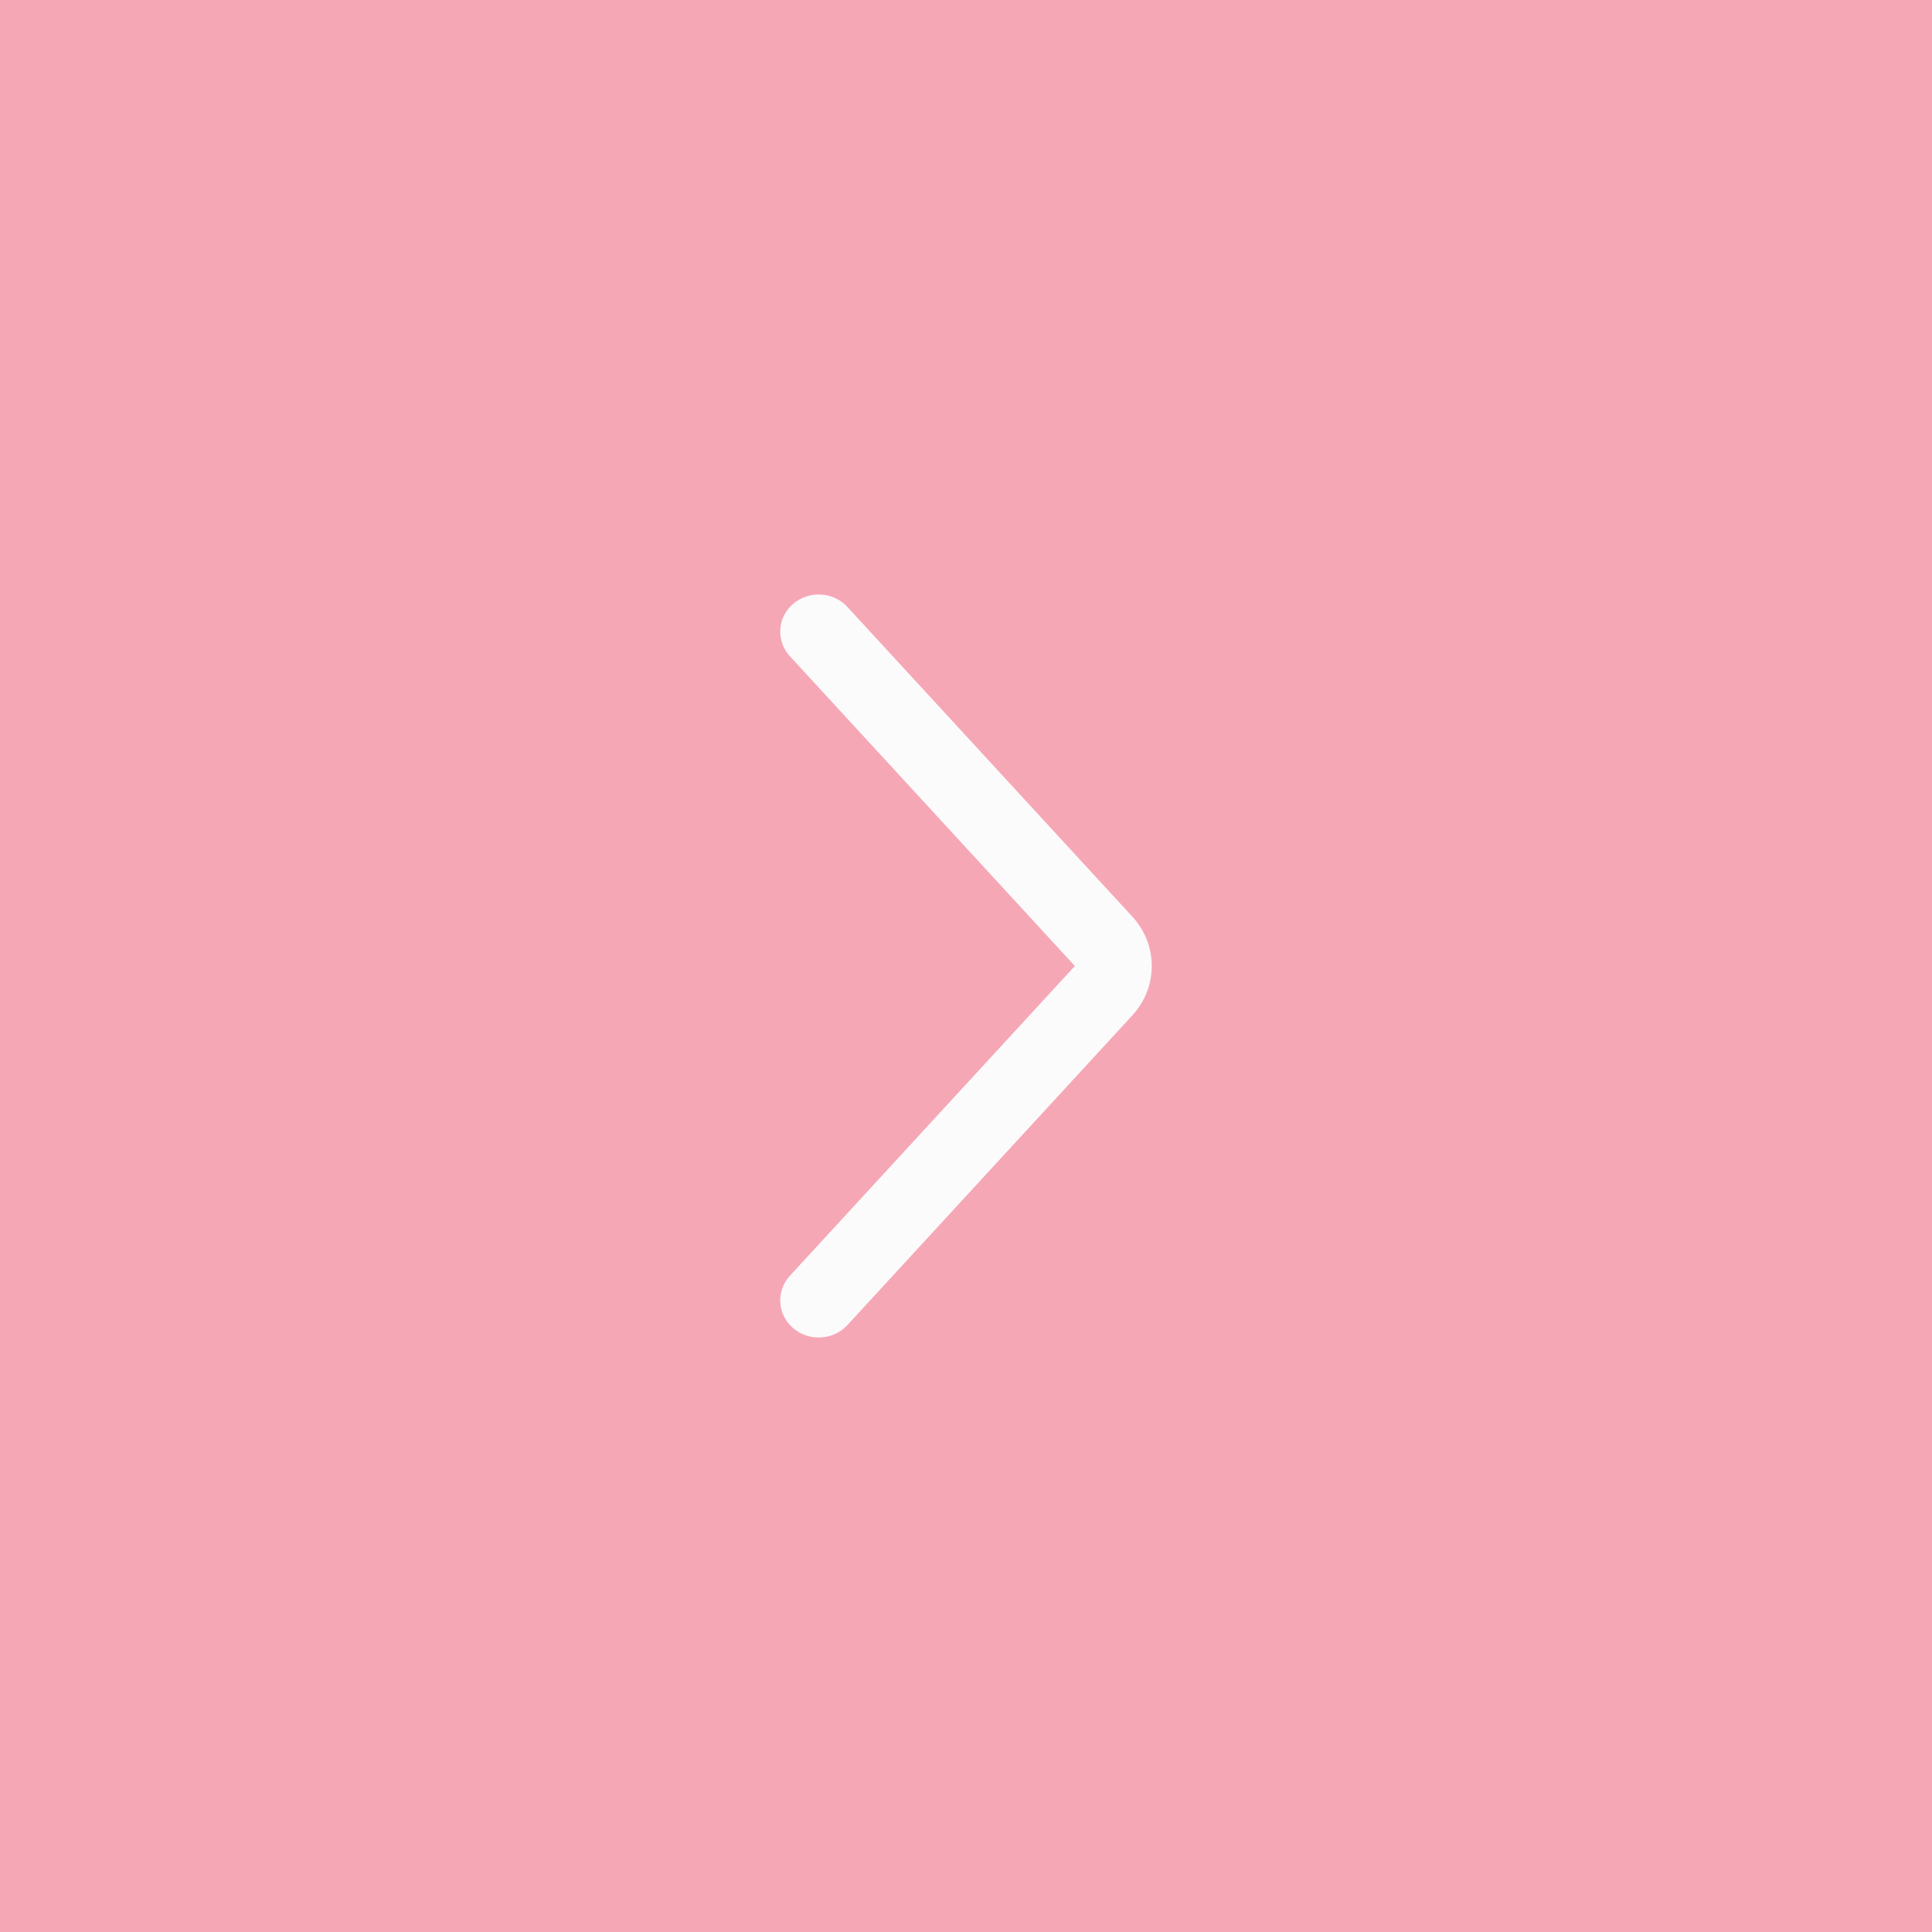
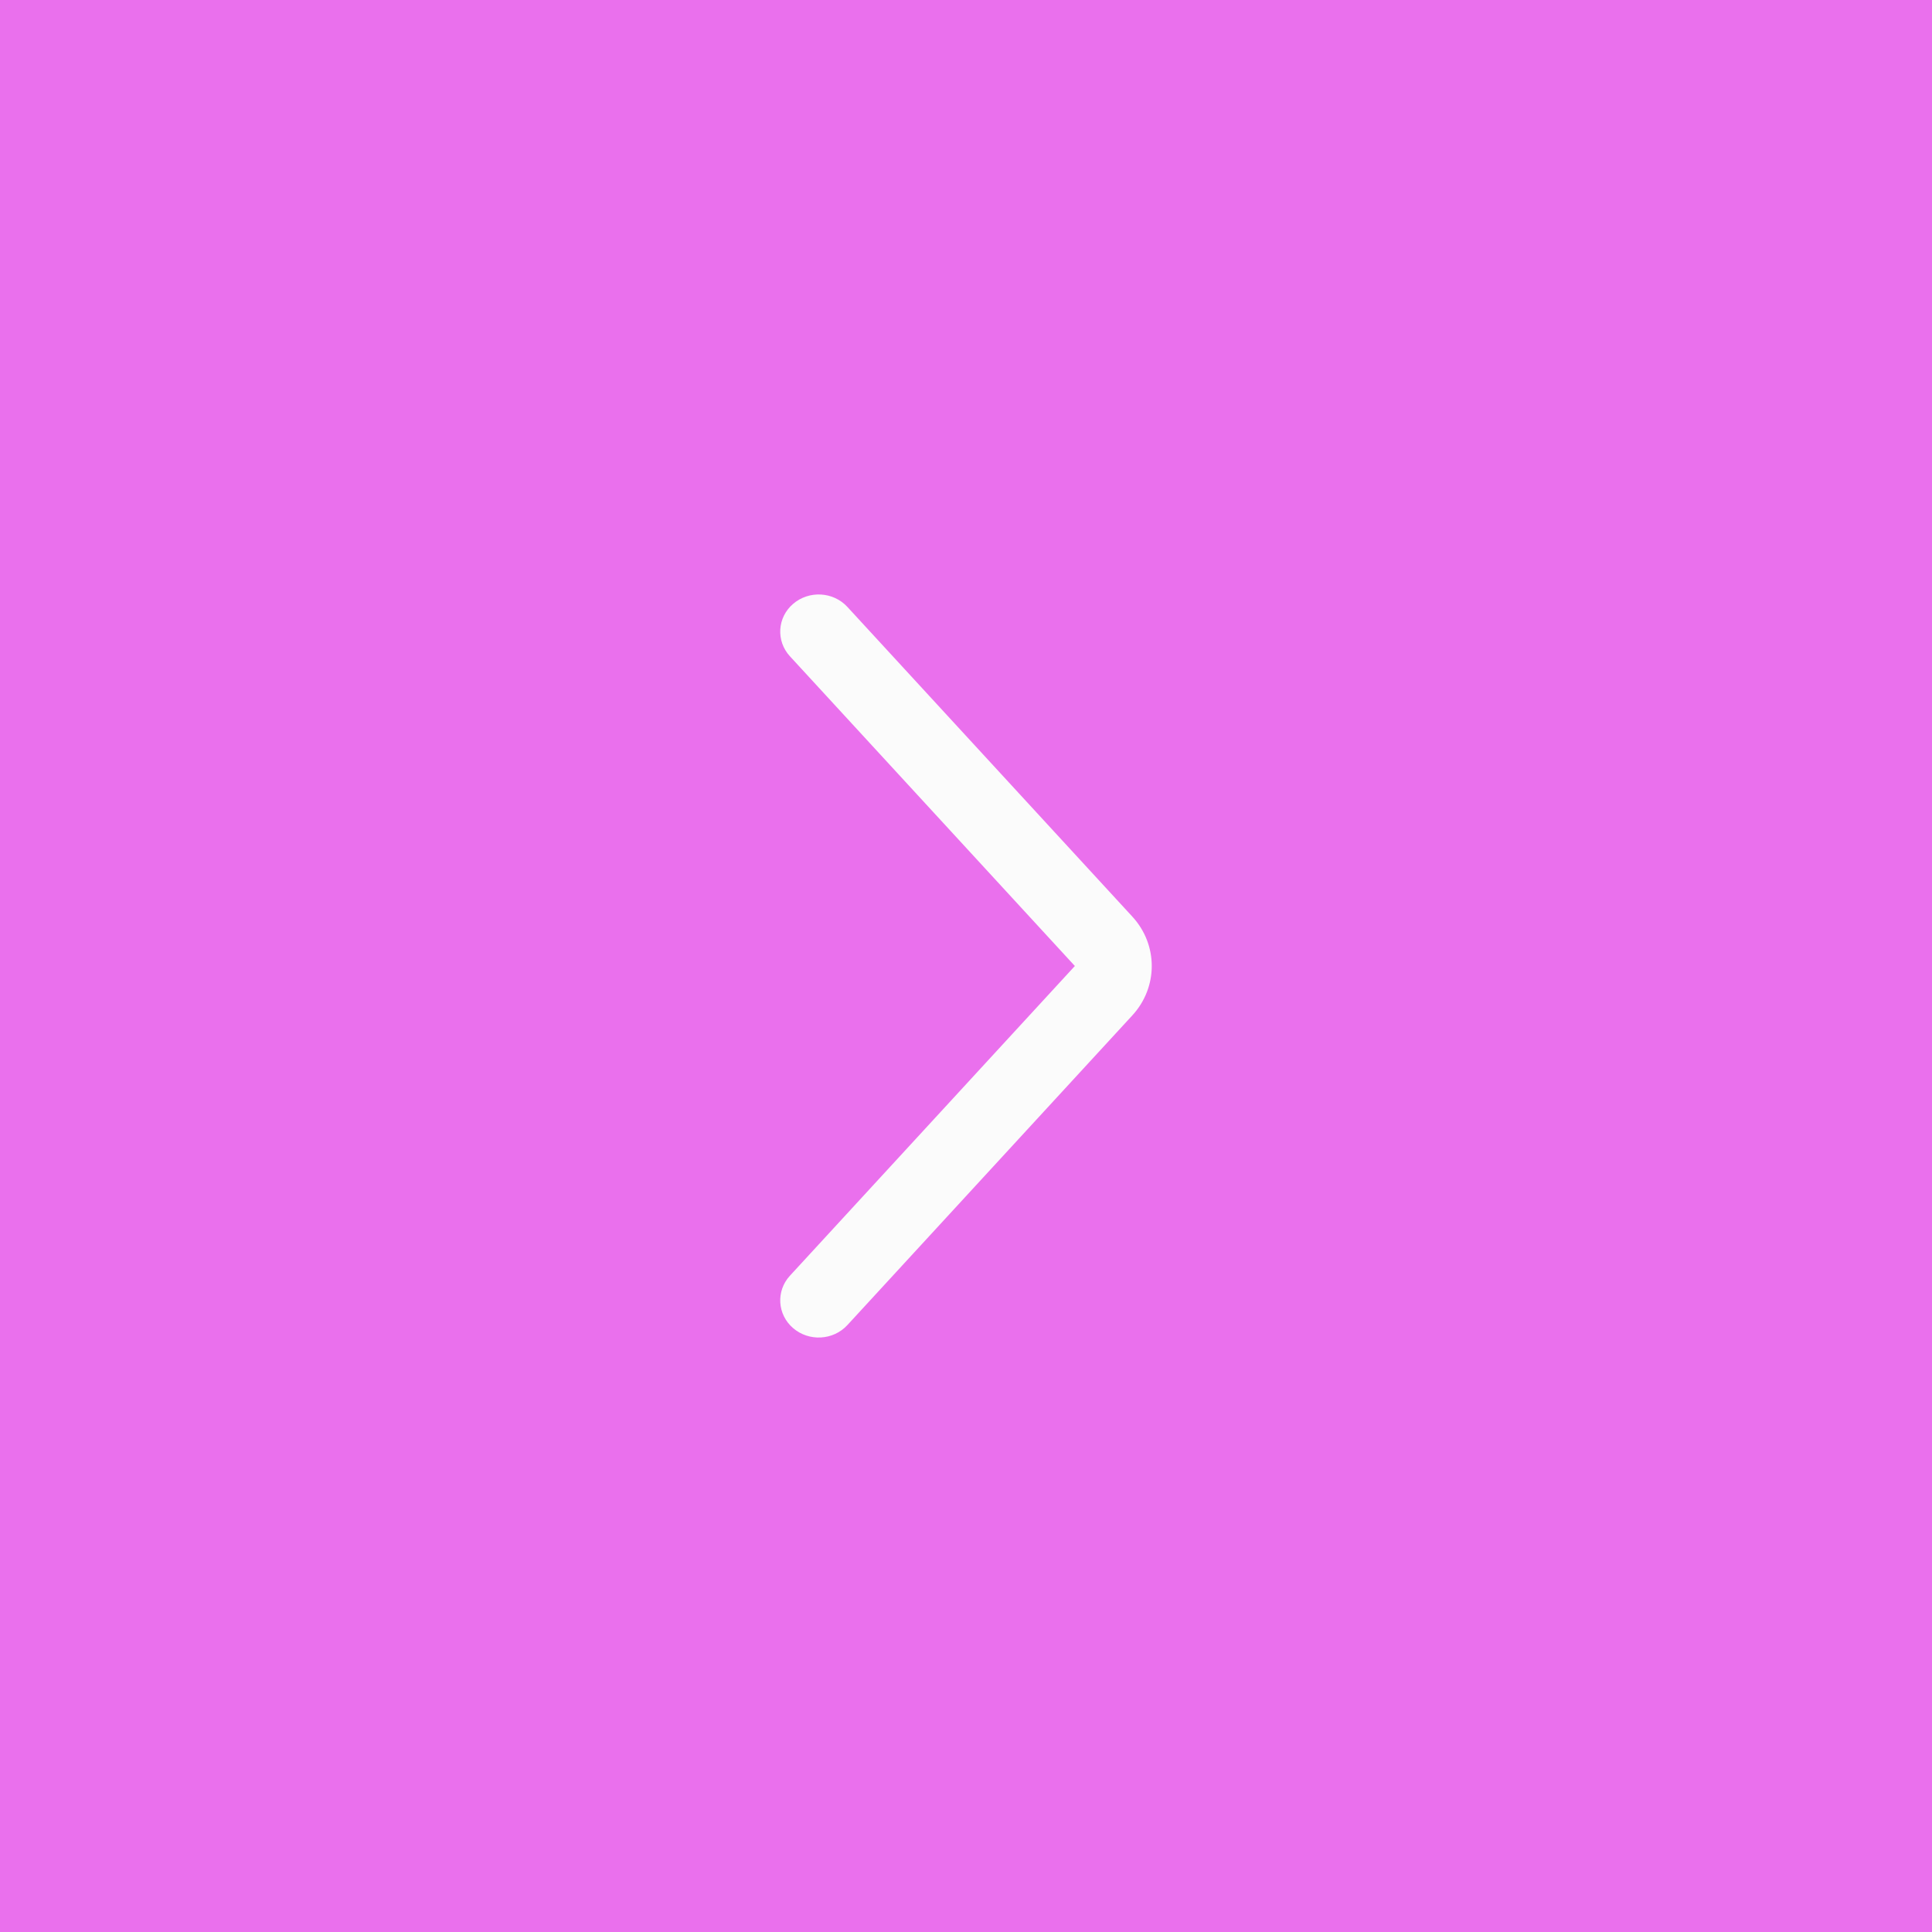
<svg xmlns="http://www.w3.org/2000/svg" width="52" height="52" viewBox="0 0 52 52" fill="none">
  <g opacity="0.7">
-     <rect width="52" height="52" transform="translate(52 52) rotate(-180)" fill="#F8879C" />
+     <rect width="52" height="52" transform="translate(52 52) rotate(-180)" fill="#E739EB" />
    <path fill-rule="evenodd" clip-rule="evenodd" d="M21.347 16.253C20.92 16.619 20.882 17.252 21.261 17.664L28.93 26L21.261 34.336C20.882 34.748 20.92 35.38 21.347 35.747C21.775 36.114 22.429 36.077 22.808 35.664L30.477 27.329C31.174 26.571 31.174 25.429 30.477 24.671L22.808 16.336C22.429 15.923 21.775 15.886 21.347 16.253Z" fill="white" />
  </g>
</svg>
